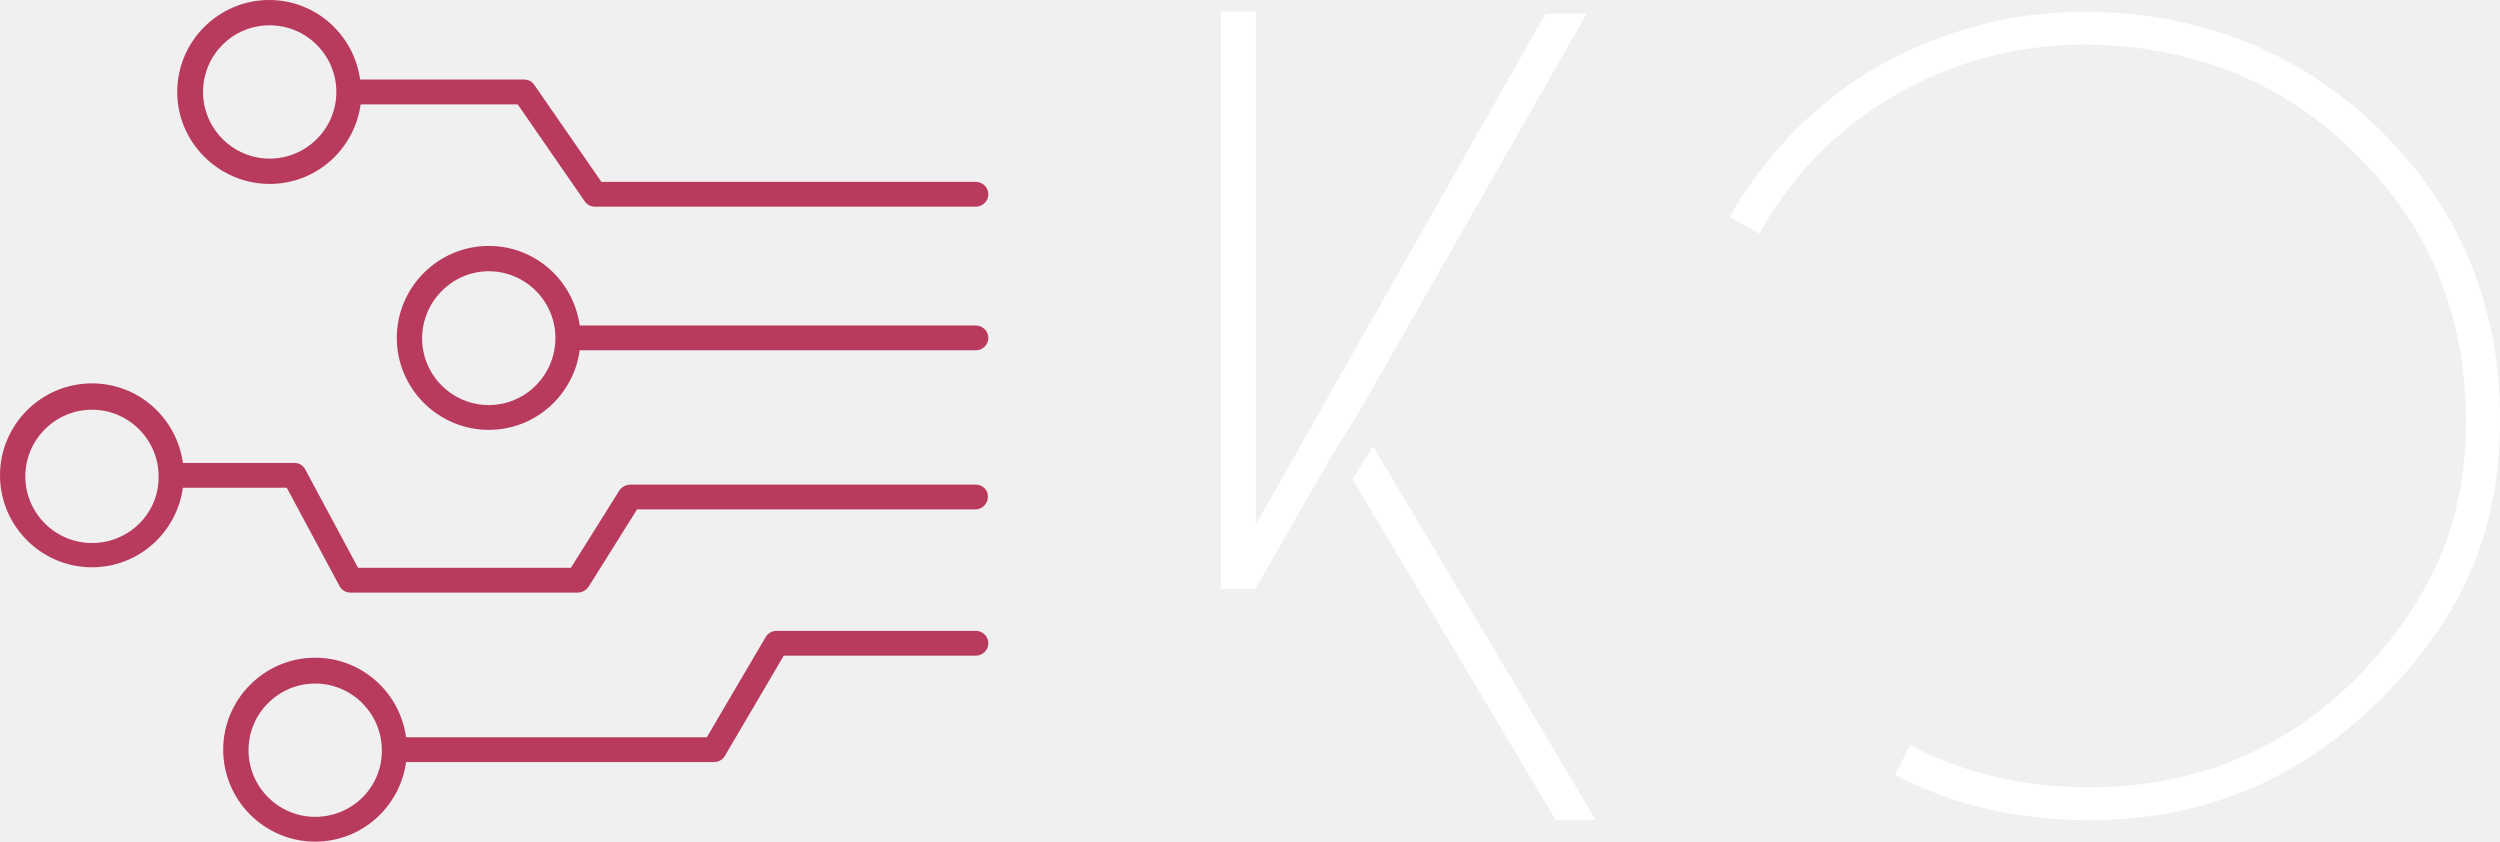
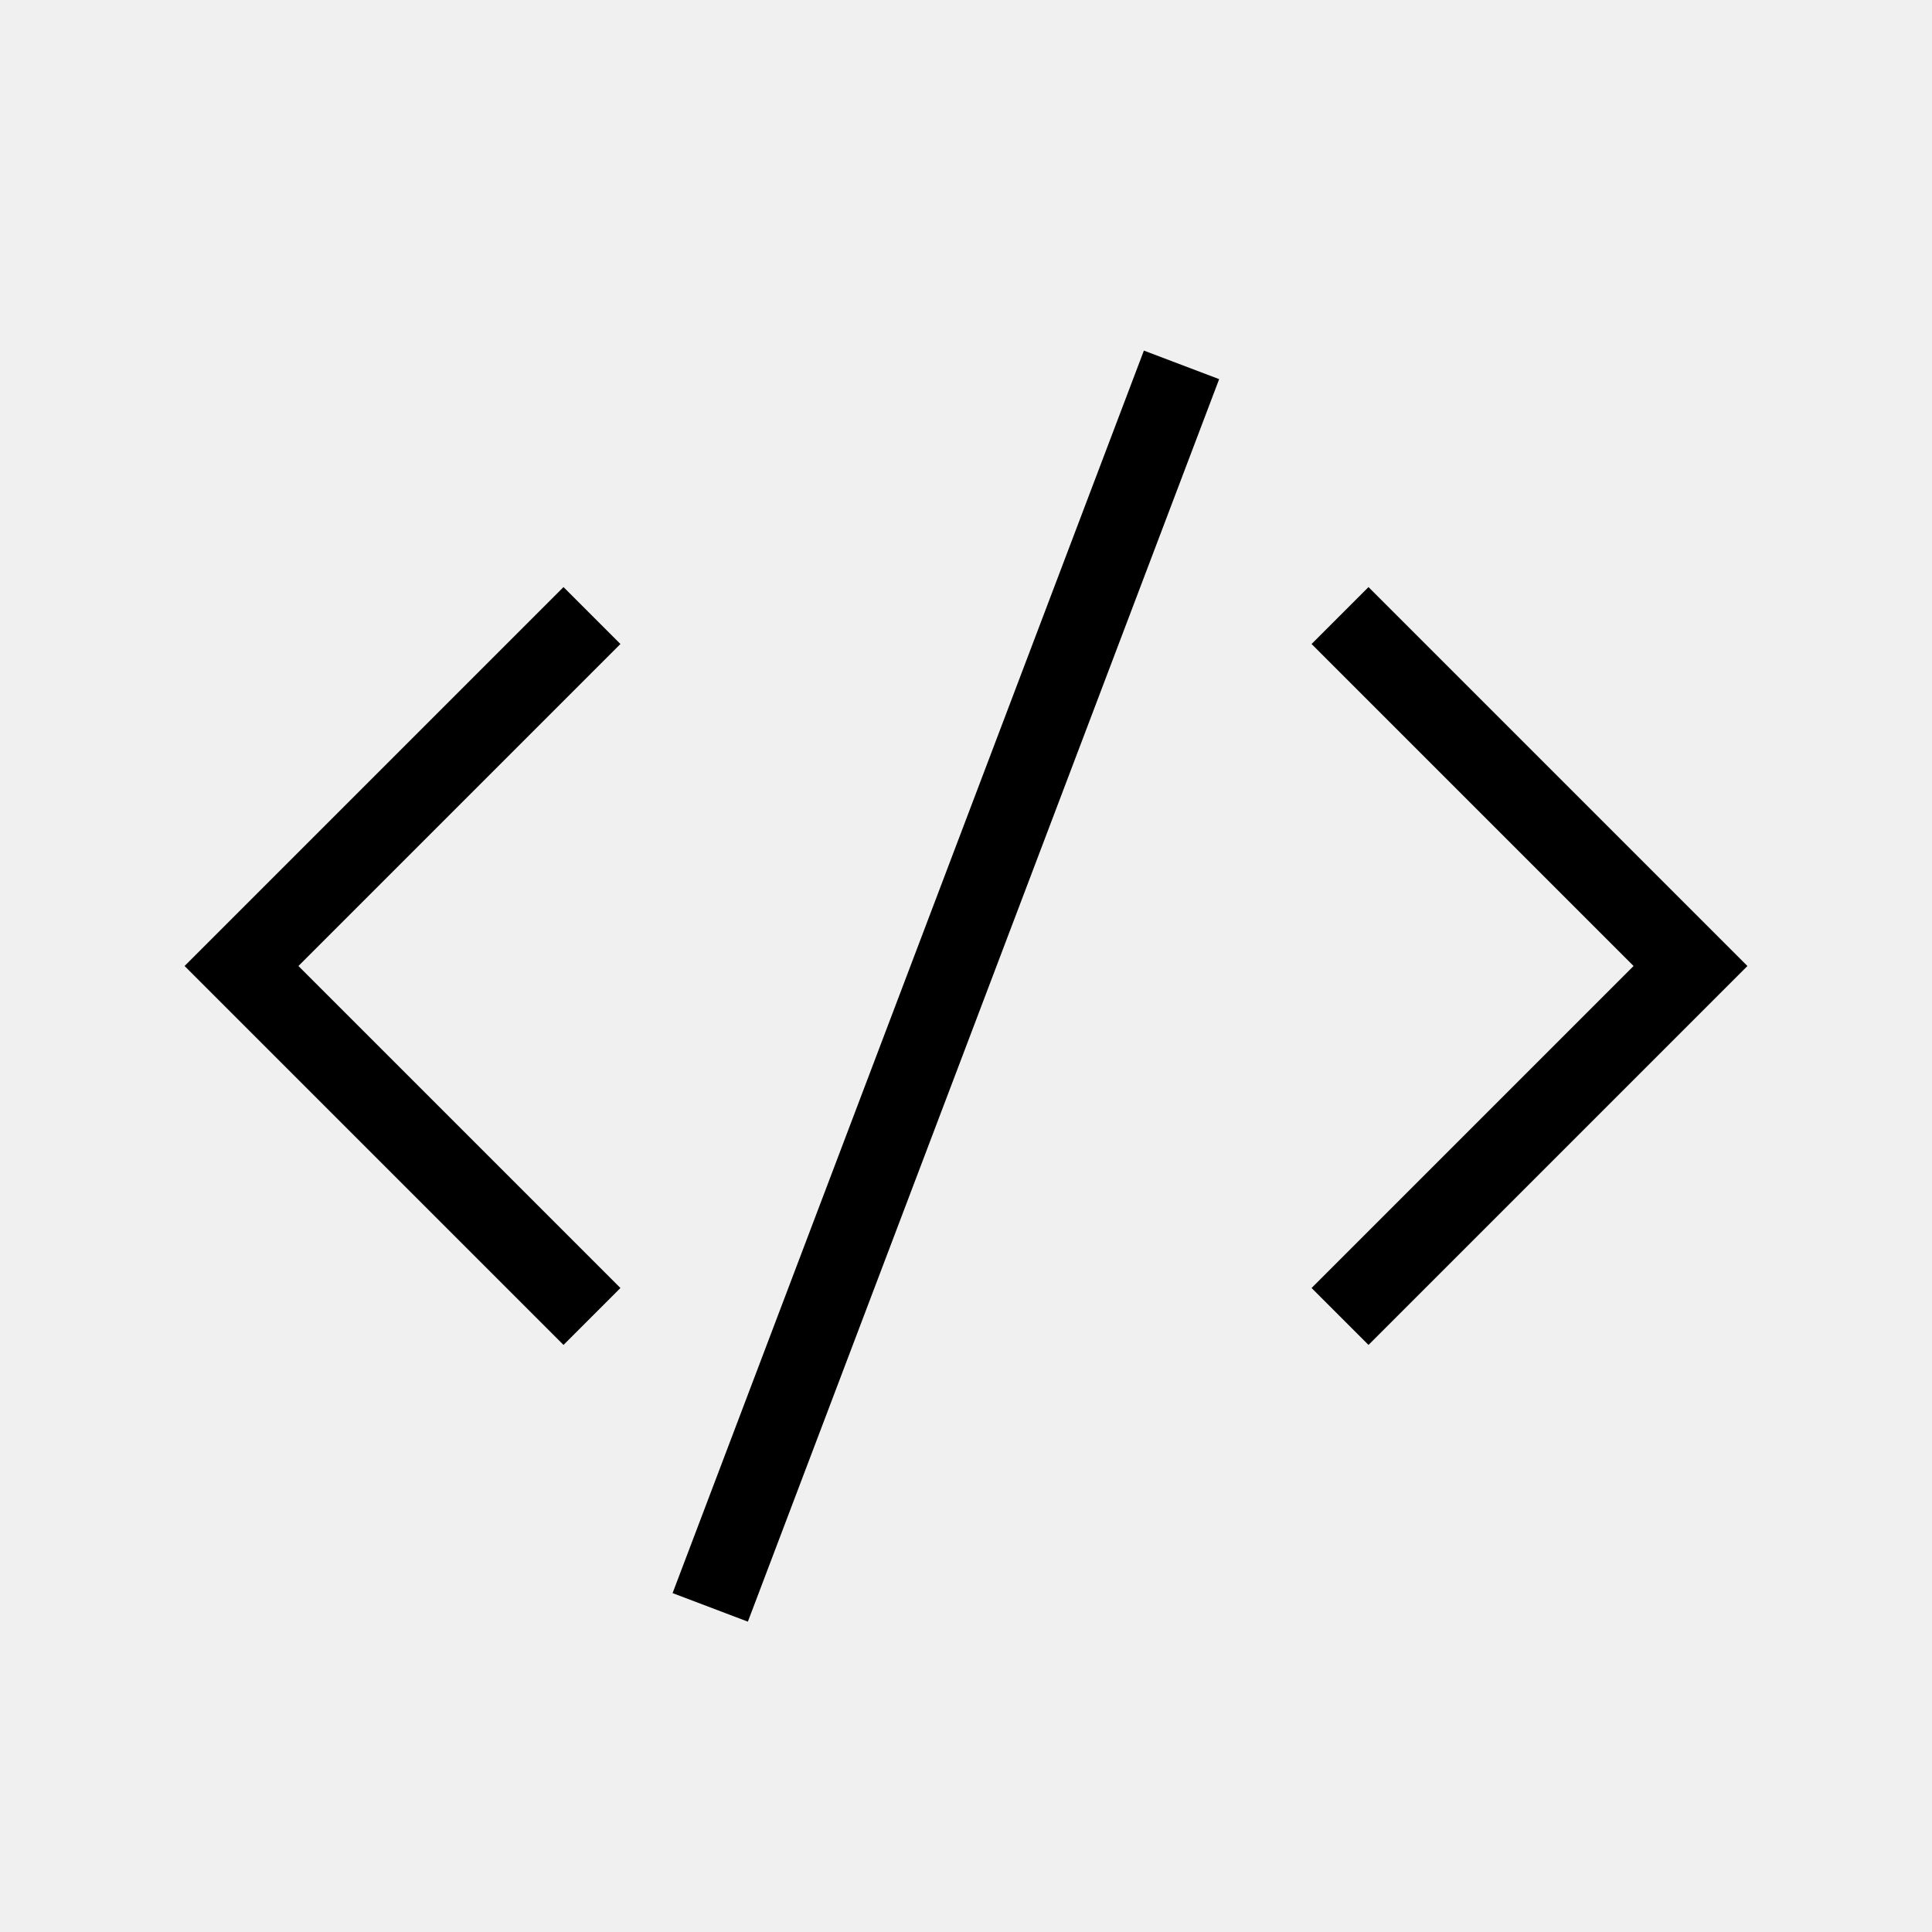
- <svg xmlns="http://www.w3.org/2000/svg" width="215" height="72.381" viewBox="0 0 215 72.381">
-   <defs id="SvgjsDefs1891" />
-   <g id="SvgjsG1892" featurekey="tOsHRK-0" transform="matrix(0.4443283,0,0,0.4443283,-14.3518,-20.66126)" fill="#b83b5e">
-     <g>
-       <path d="M84.5,82.1c9,0,16.4-6.7,17.6-15.4h30.4l13,18.8c0.5,0.7,1.2,1,2,1h73.7c1.3,0,2.4-1.1,2.4-2.4c0-1.3-1.1-2.4-2.4-2.4   h-72.5l-13-18.8c-0.5-0.7-1.2-1-2-1H102c-1.2-8.7-8.6-15.4-17.6-15.4c-9.8,0-17.8,8-17.8,17.8S74.7,82.1,84.5,82.1z M84.5,51.4   c7.1,0,12.9,5.8,12.9,12.9c0,0,0,0,0,0c0,0,0,0,0,0c0,7.1-5.8,12.9-12.9,12.9c-7.1,0-12.9-5.8-12.9-12.9S77.3,51.4,84.5,51.4z" />
-       <path d="M221.2,109.5h-76.7c-1.2-8.7-8.6-15.4-17.6-15.4c-9.8,0-17.8,8-17.8,17.8s8,17.8,17.8,17.8c9,0,16.4-6.7,17.6-15.4h76.7   c1.3,0,2.4-1.1,2.4-2.4C223.6,110.6,222.5,109.5,221.2,109.5z M126.9,124.9c-7.1,0-12.9-5.8-12.9-12.9S119.8,99,126.9,99   c7.1,0,12.9,5.8,12.9,12.9c0,0,0,0,0,0s0,0,0,0C139.8,119.1,134,124.9,126.9,124.9z" />
-       <path d="M221.2,140.3h-66.9c-0.8,0-1.6,0.4-2.1,1.1l-9.4,15h-41.2l-10.2-19c-0.4-0.8-1.2-1.3-2.1-1.3H67.7   c-1.2-8.7-8.6-15.4-17.6-15.4c-9.8,0-17.8,8-17.8,17.8s8,17.8,17.8,17.8c9,0,16.4-6.7,17.6-15.4h20.1l10.2,19   c0.4,0.8,1.2,1.3,2.1,1.3h44c0.8,0,1.6-0.4,2.1-1.1l9.4-15h65.5c1.3,0,2.4-1.1,2.4-2.4C223.6,141.4,222.5,140.3,221.2,140.3z    M50.1,151.6c-7.1,0-12.9-5.8-12.9-12.9s5.8-12.9,12.9-12.9c7.1,0,12.9,5.8,12.9,12.9c0,0,0,0,0,0s0,0,0,0   C63.1,145.8,57.3,151.6,50.1,151.6z" />
-       <path d="M221.2,168.6h-38.6c-0.9,0-1.7,0.5-2.1,1.2l-11.4,19.4h-58.2c-1.2-8.7-8.6-15.4-17.6-15.4c-9.8,0-17.8,8-17.8,17.8   c0,9.8,8,17.8,17.8,17.8c9,0,16.4-6.7,17.6-15.4h59.6c0.9,0,1.7-0.5,2.1-1.2l11.4-19.4h37.2c1.3,0,2.4-1.1,2.4-2.4   C223.6,169.7,222.5,168.6,221.2,168.6z M93.3,204.6c-7.1,0-12.9-5.8-12.9-12.9c0-7.1,5.8-12.9,12.9-12.9c7.1,0,12.9,5.8,12.9,12.9   C106.3,198.8,100.5,204.6,93.3,204.6z" />
-     </g>
-   </g>
-   <g id="SvgjsG1893" featurekey="dVtZHI-0" transform="matrix(4.417671,0,0,4.417671,105,-17.81928)" fill="#ffffff">
-     <path d="M2.56 13.36 l3.96 6.64 l0.78 0 l-4.34 -7.28 z M2.64 12.14 l4.48 -7.84 l-0.8 0 l-5.64 9.94 l0 -9.98 l-0.68 0 l0 11.24 l0.68 0 l0 -0.02 l1.54 -2.68 z M16.9 20 c2.213 0 4.1 -0.78 5.66 -2.34 c0.773 -0.76 1.357 -1.58 1.75 -2.46 s0.59 -1.88 0.59 -3 c0 -2.227 -0.78 -4.107 -2.34 -5.64 c-1.56 -1.52 -3.487 -2.287 -5.78 -2.3 c-1.413 0.013 -2.74 0.367 -3.98 1.06 c-1.213 0.707 -2.18 1.687 -2.9 2.94 l0.58 0.32 c0.653 -1.16 1.54 -2.06 2.66 -2.7 c1.107 -0.64 2.32 -0.967 3.64 -0.98 c2.133 0.013 3.907 0.727 5.32 2.14 c1.413 1.387 2.127 3.107 2.14 5.16 c0 1.027 -0.18 1.943 -0.54 2.75 s-0.887 1.563 -1.58 2.27 c-1.427 1.427 -3.167 2.14 -5.22 2.14 c-1.28 0 -2.44 -0.273 -3.48 -0.82 l-0.3 0.58 c1.133 0.587 2.393 0.88 3.78 0.88 z" />
-   </g>
+ <svg xmlns="http://www.w3.org/2000/svg" width="24px" height="24px" viewBox="0 0 24 24" fill="none" aria-labelledby="codeAltIconTitle" stroke="#000000" stroke-width="1" stroke-linecap="square" stroke-linejoin="miter" color="#000000">
+   <path d="M7 8L3 12L7 16" />
+   <path d="M17 16L21 12L17 8" />
+   <path d="M9 19.5L14.5 5" />
</svg>
